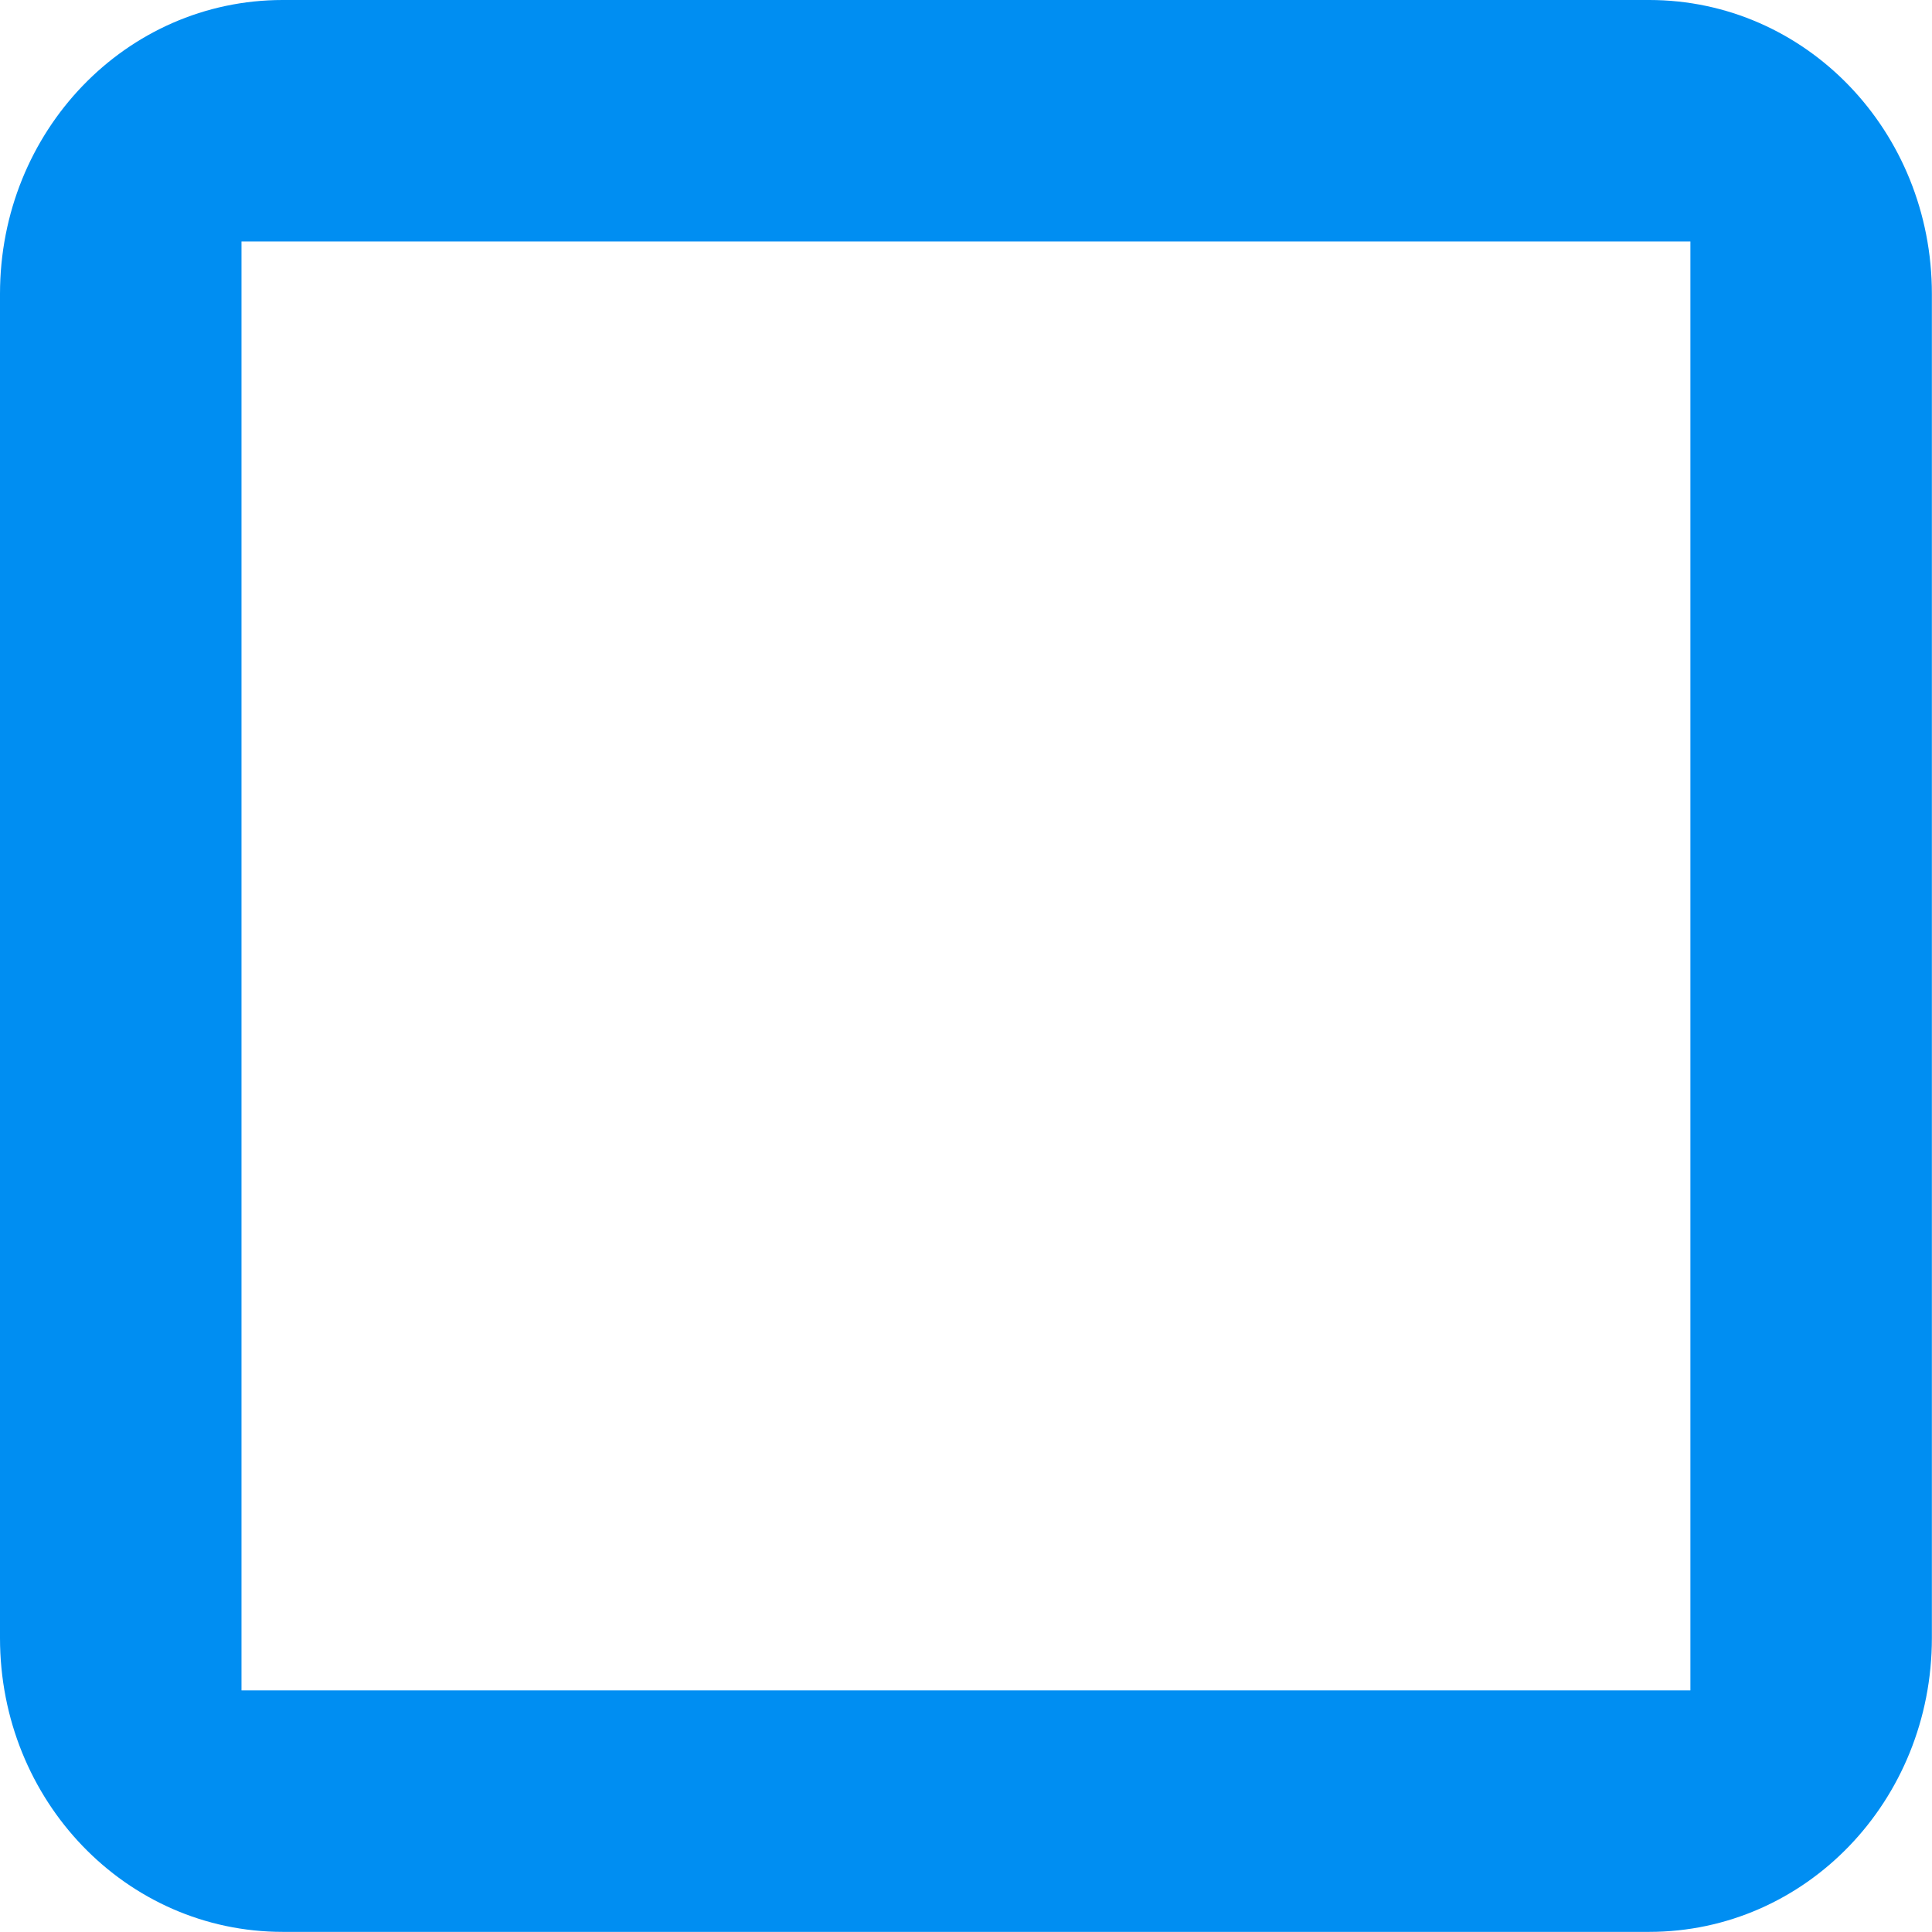
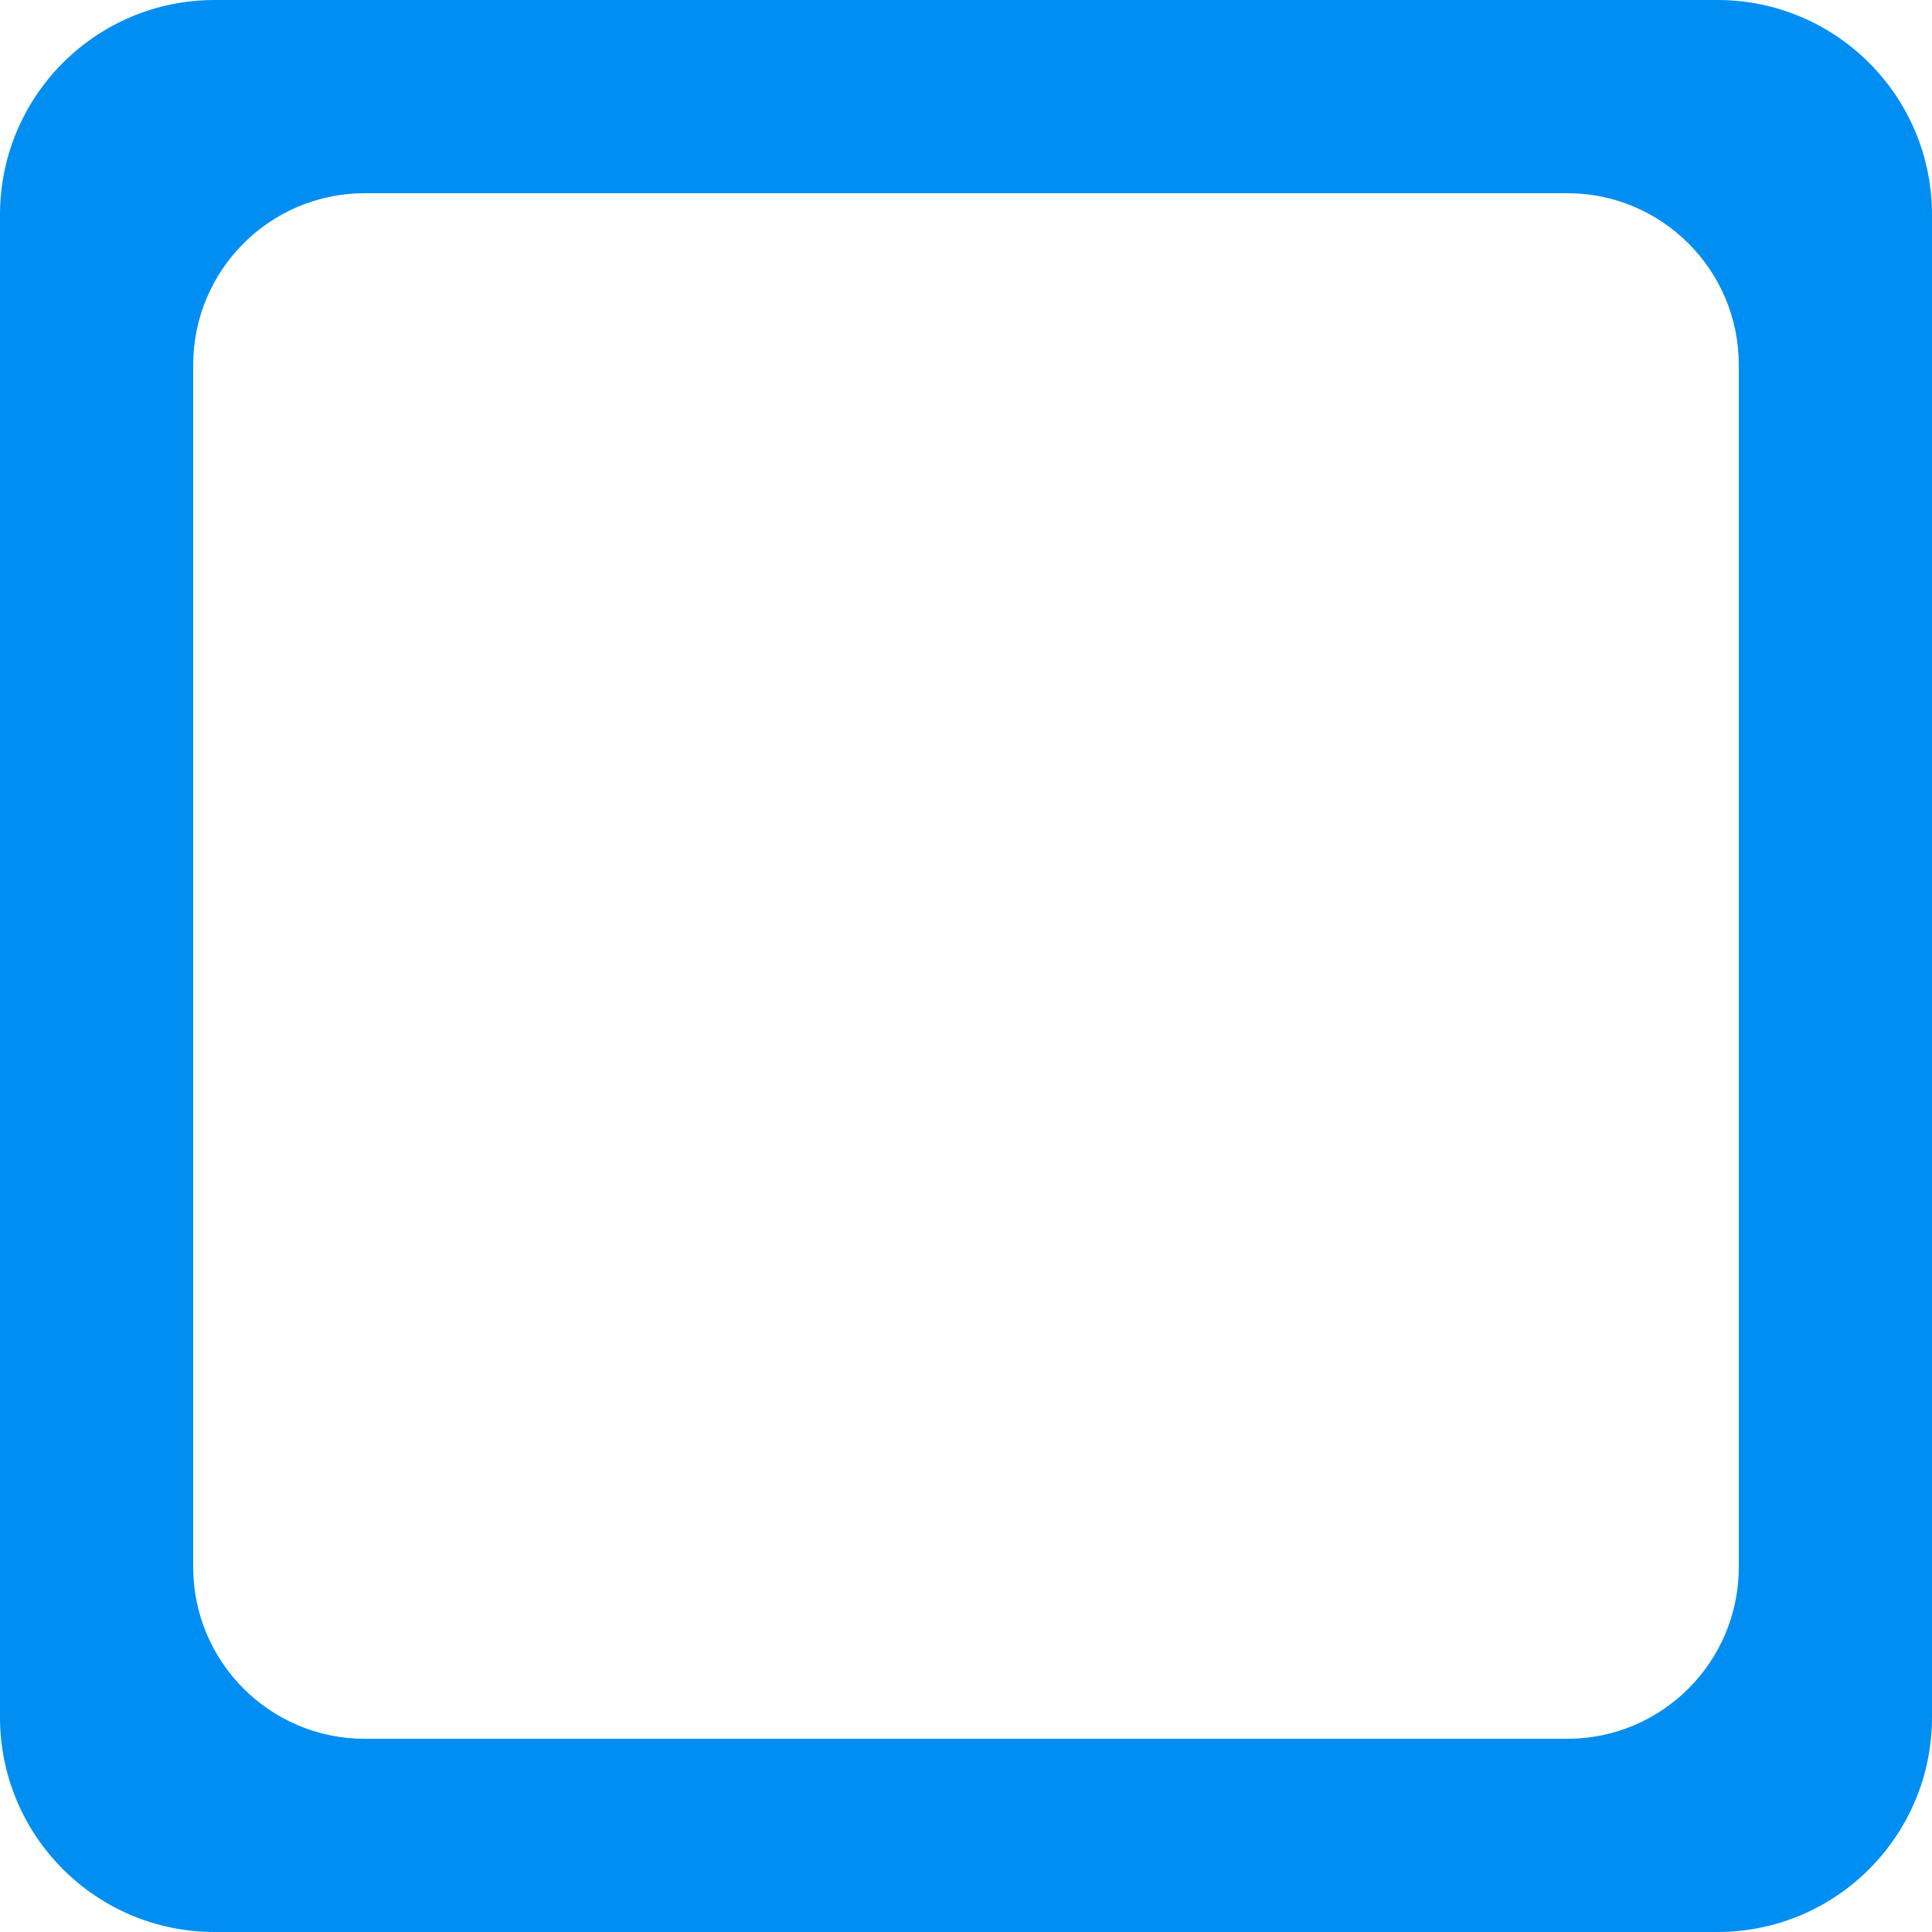
- <svg xmlns="http://www.w3.org/2000/svg" id="svg8" version="1.1" viewBox="0 0 5.292 5.292" height="20" width="20">
-   <defs id="defs2" />
-   <g transform="matrix(0.330728,0,0,0.330728,0,-92.9345)" id="layer1">
-     <path style="opacity:1;fill:#008ef2;fill-opacity:1;stroke:none;stroke-width:0.37;stroke-miterlimit:4;stroke-dasharray:none;stroke-opacity:1;paint-order:stroke fill markers" d="M 2.342,0 C 1.044,0 0,1.085 0,2.434 V 13.566 C 0,14.915 1.044,16 2.342,16 H 13.658 C 14.956,16 16,14.915 16,13.566 V 2.434 C 16,1.085 14.956,0 13.658,0 Z M 2,2 H 14 V 14 H 2 Z" transform="matrix(1.000004,0,0,1.000004,0,280.9998)" id="rect815" />
-     <g transform="translate(-0.02403434,0.1918013)" id="g855" />
-   </g>
+ <svg xmlns="http://www.w3.org/2000/svg" height="20" viewBox="0 0 20 20" width="20" version="1.1" id="svg4" style="fill:#000000">
+   <defs id="defs8" />
+   <path id="path2" d="M 2.223 0 C 0.989 0 -2.9605947e-16 1 0 2.223 L 0 17.777 C 0 19 0.989 20 2.223 20 L 17.777 20 C 19.011 20 20 19 20 17.777 L 20 2.223 C 20 1 19.011 -2.9605947e-16 17.777 0 L 2.223 0 z M 3.777 2 L 16.223 2 C 17.209 2 18 2.8 18 3.777 L 18 16.223 C 18 17.2 17.209 18 16.223 18 L 3.777 18 C 2.791 18 2 17.2 2 16.223 L 2 3.777 C 2 2.8 2.791 2 3.777 2 z " style="fill:#008ef2;fill-opacity:1;stroke-width:1.111" />
</svg>
